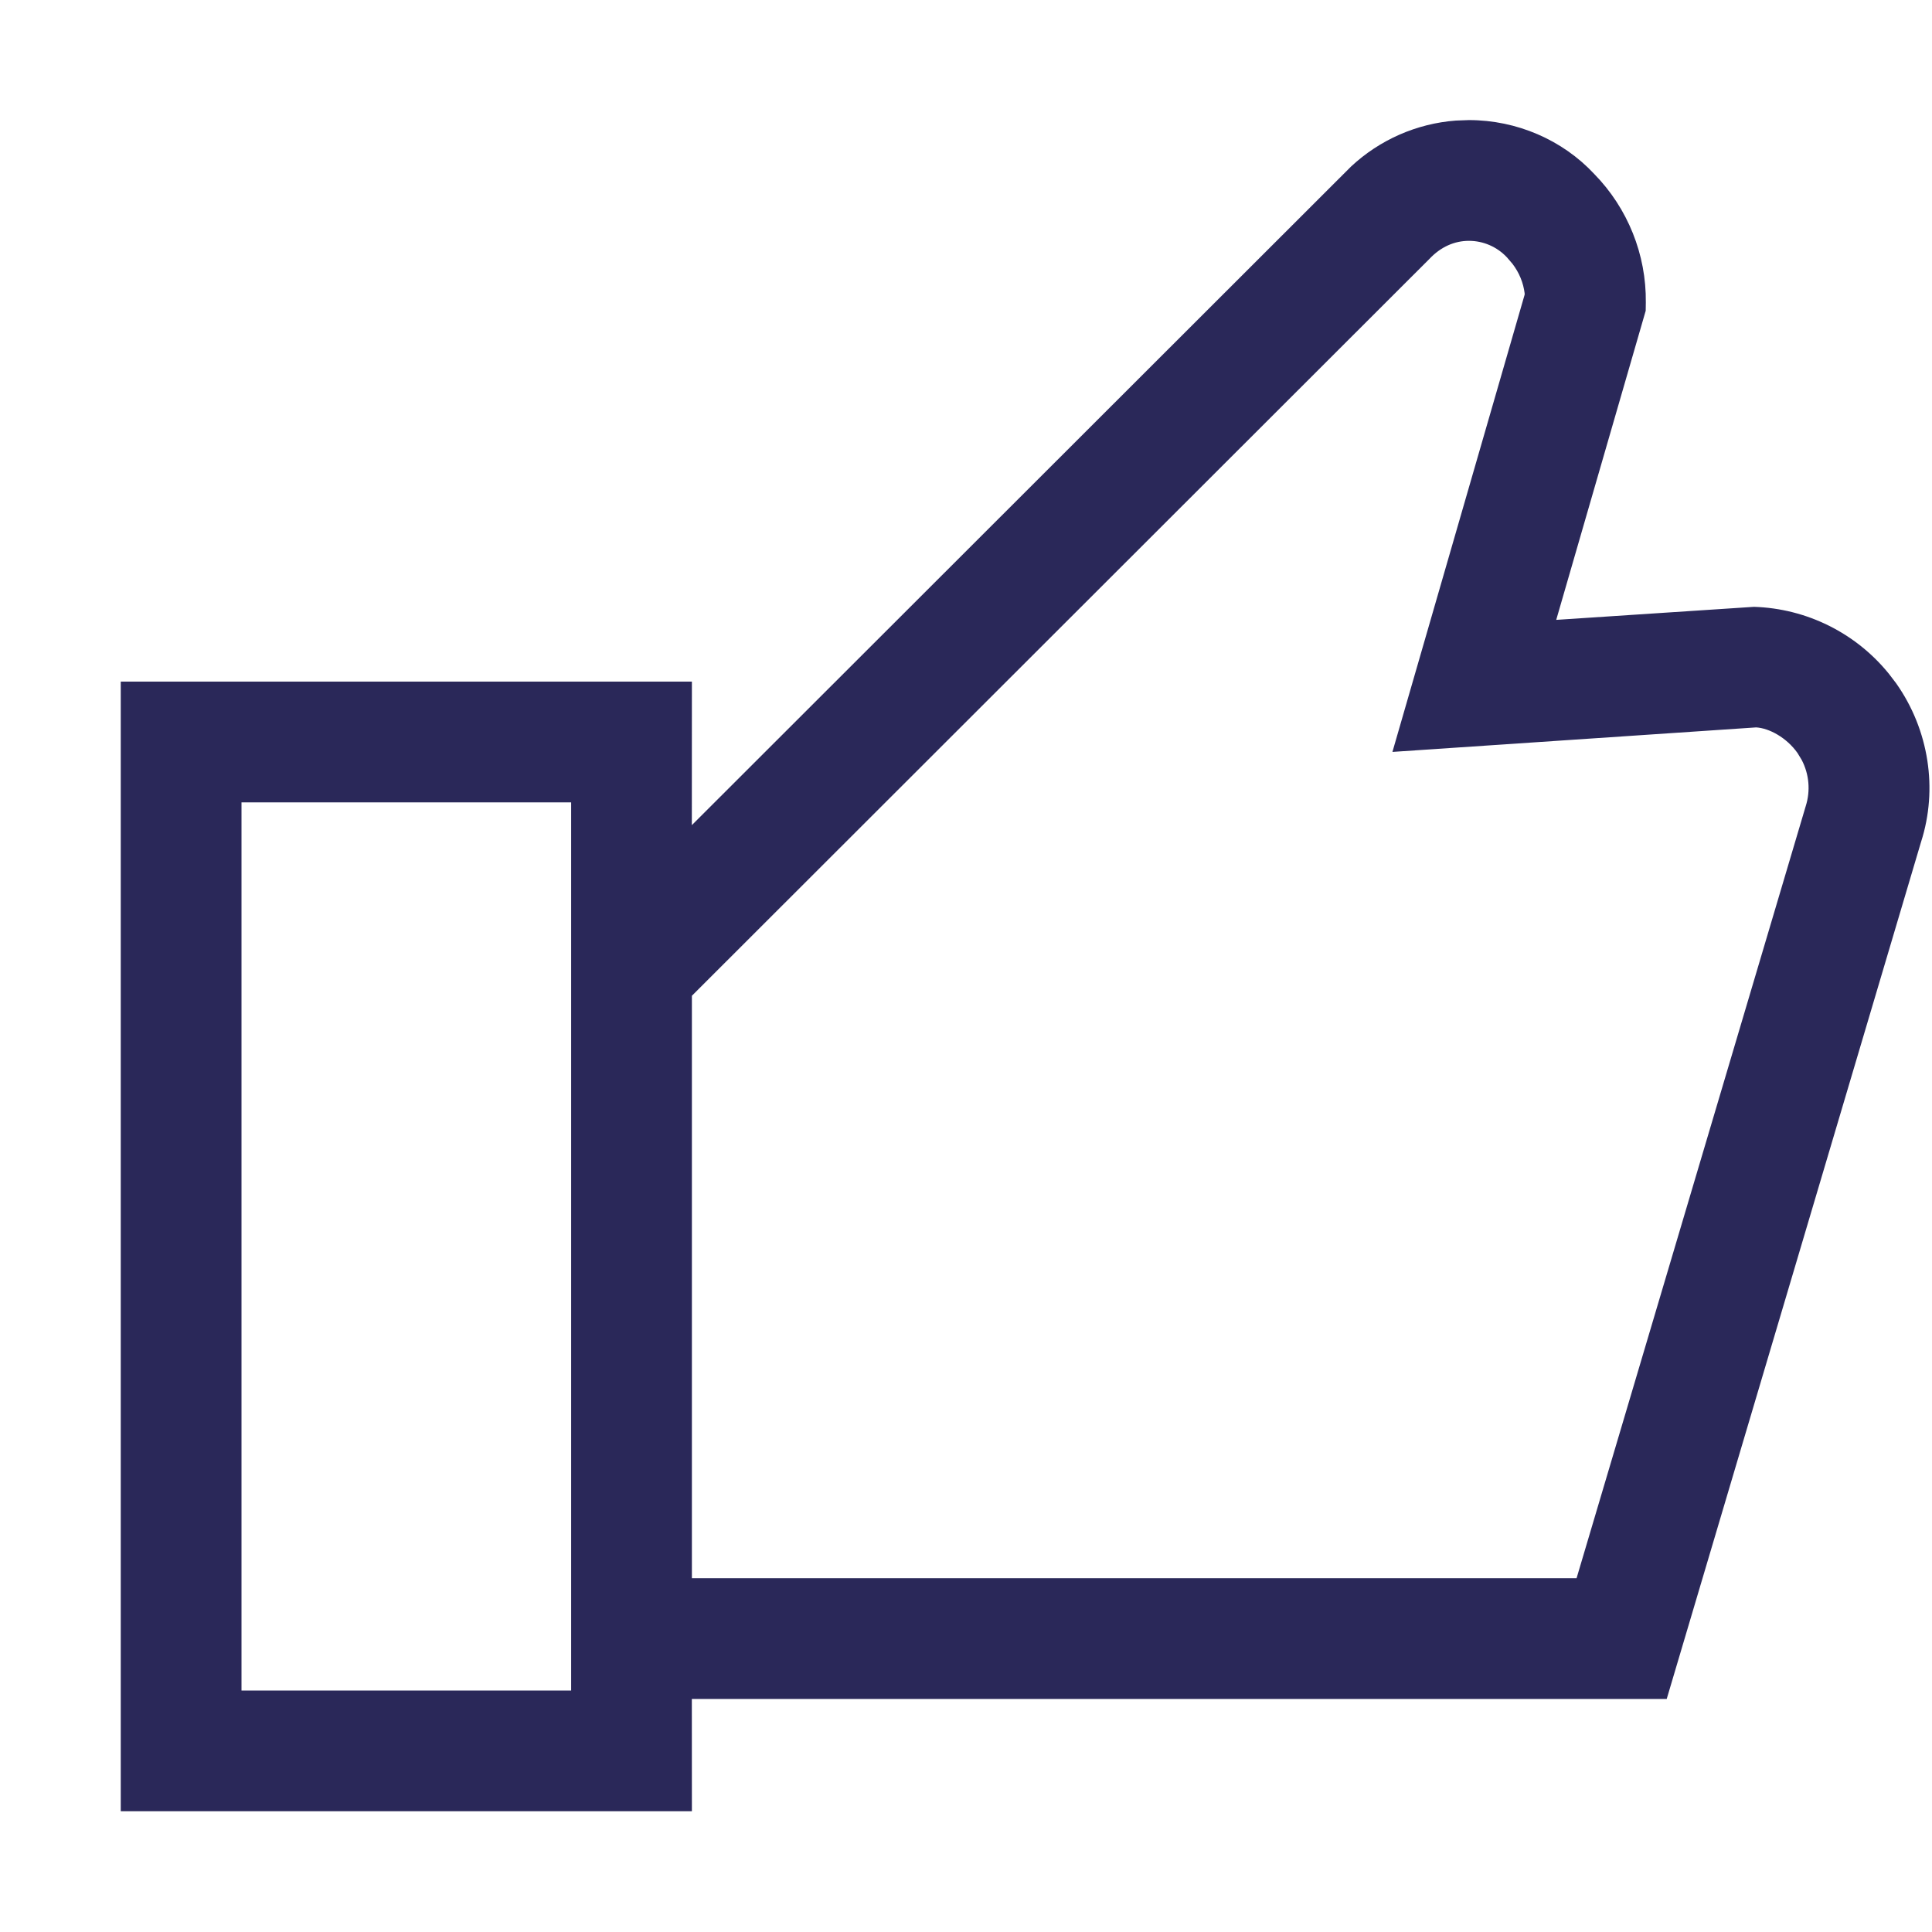
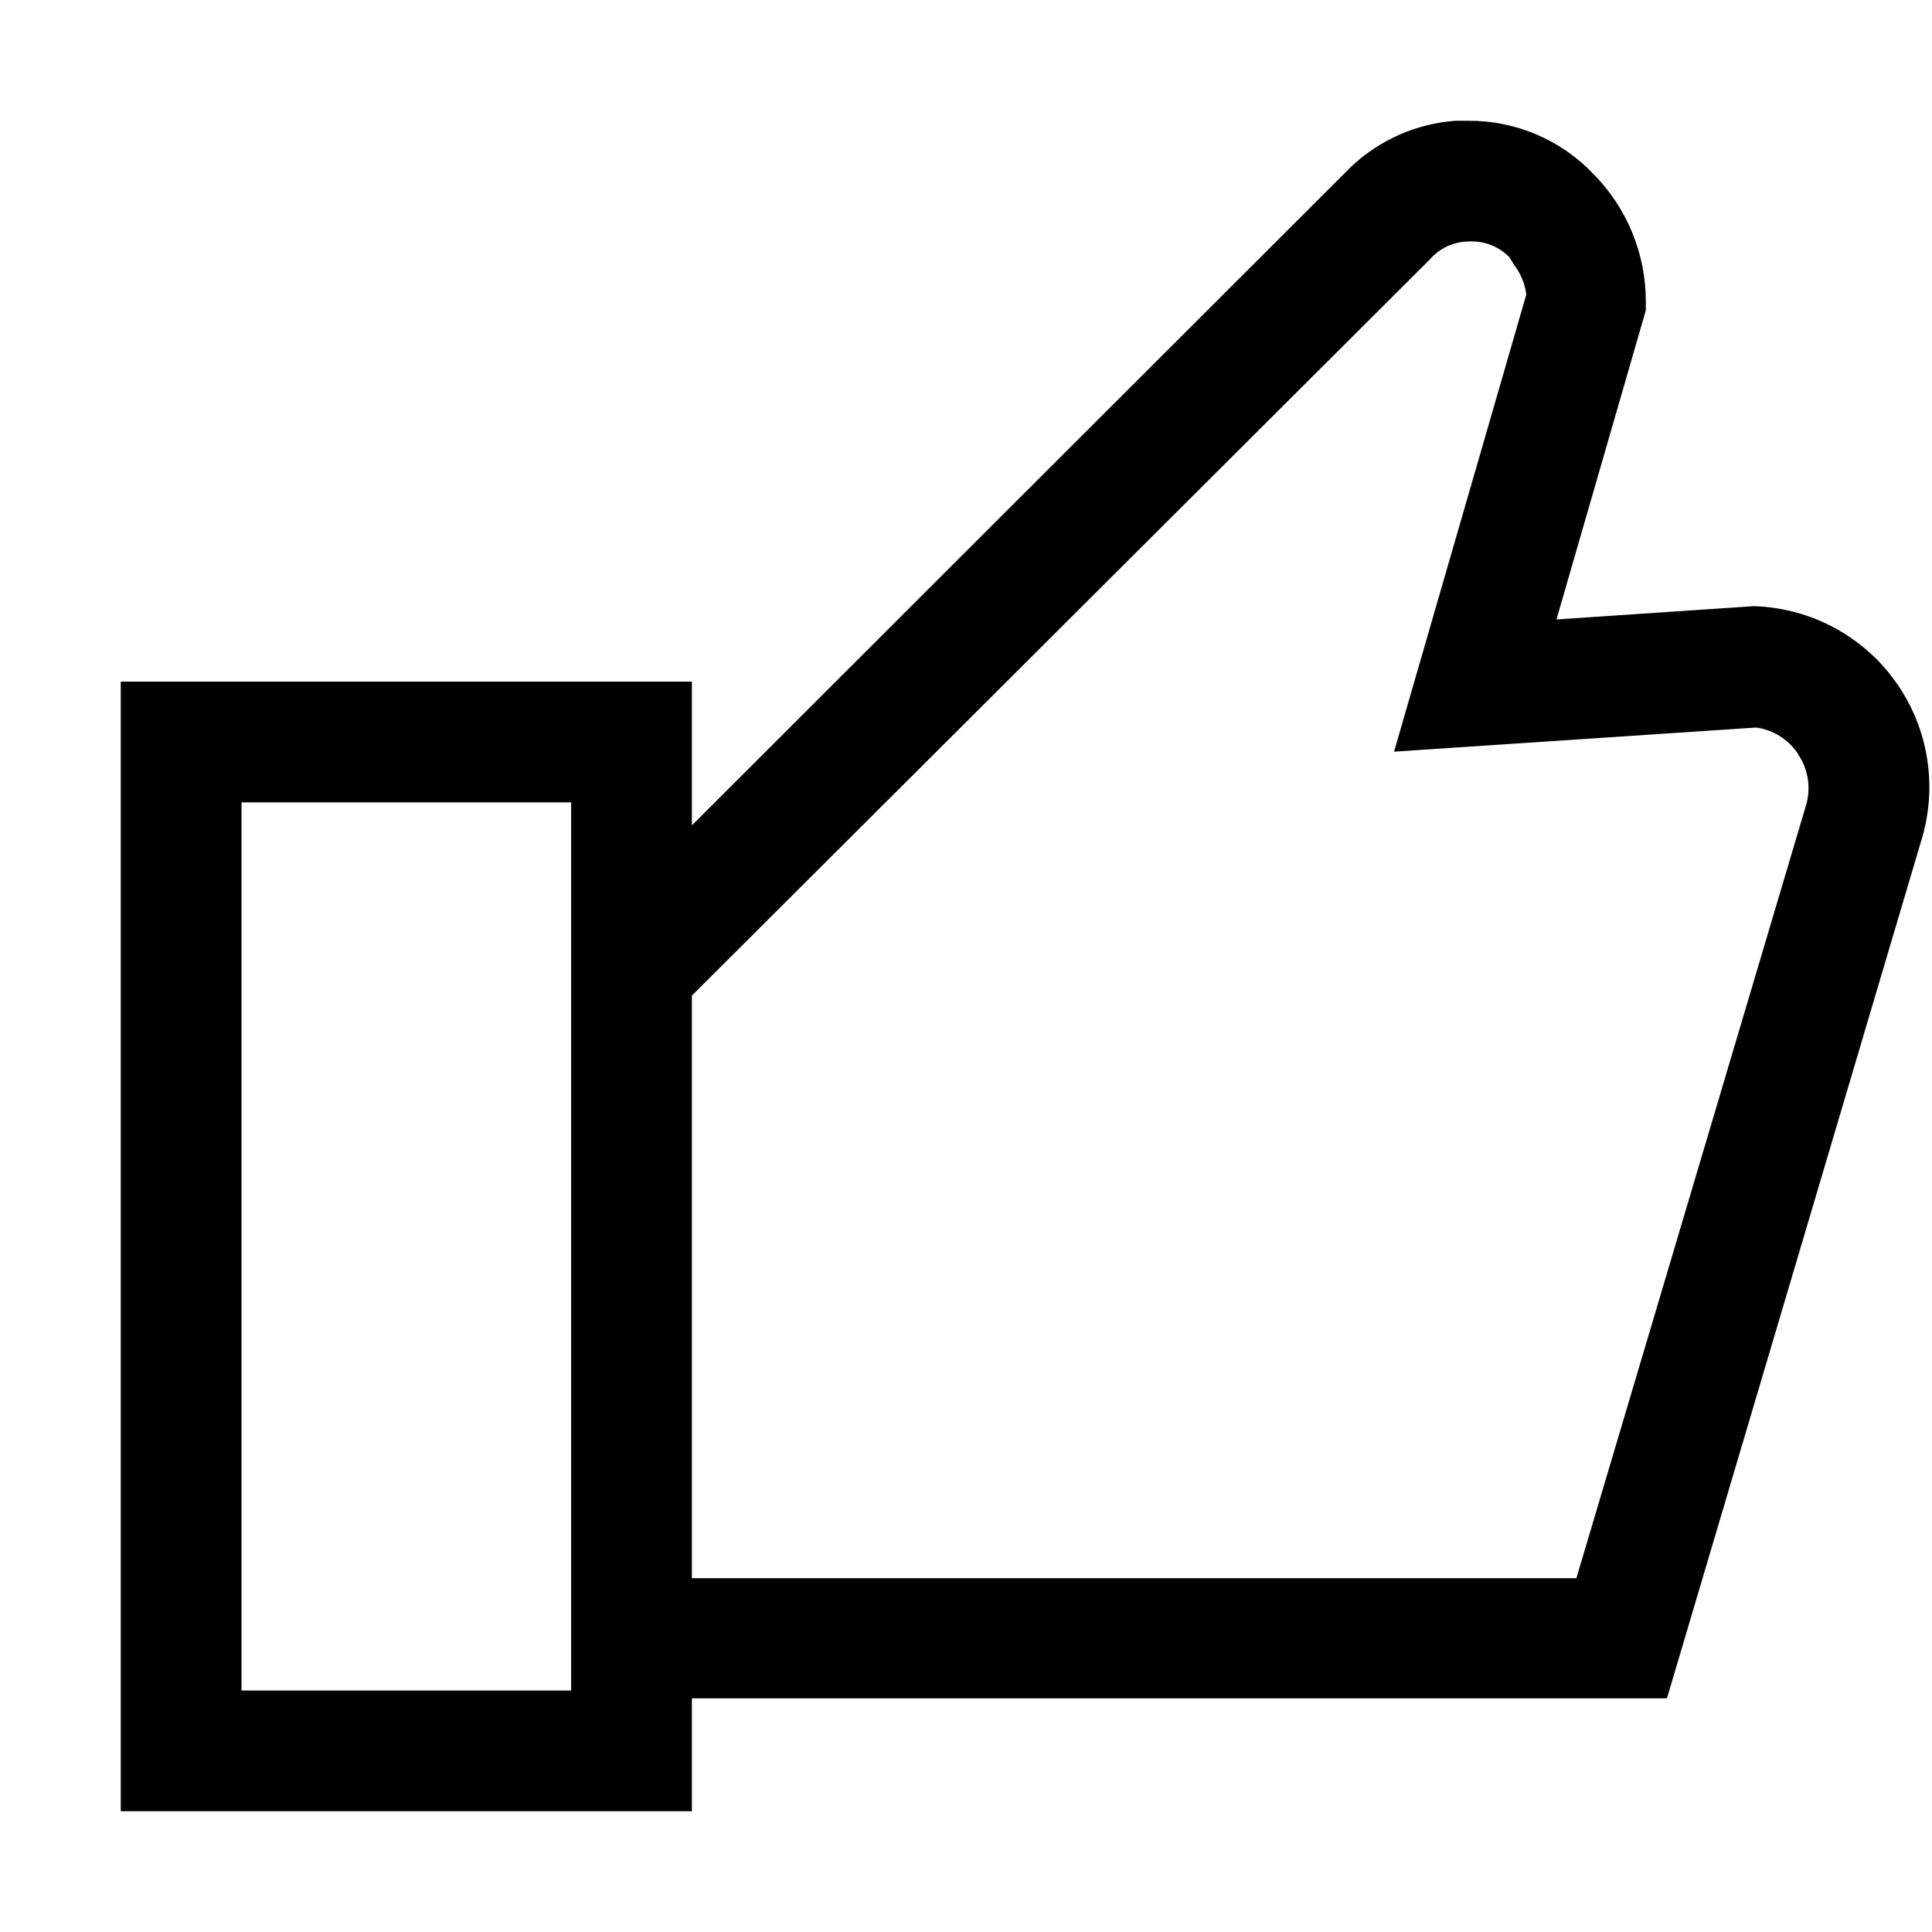
- <svg xmlns="http://www.w3.org/2000/svg" width="32px" height="32px" viewBox="0 0 32 32" version="1.1">
-   <g id="Atoms/Ikoner/Ui/Thumb-up" stroke="none" stroke-width="1" fill="none" fill-rule="evenodd">
-     <g id="Thumb-up" fill-rule="nonzero">
-       <path d="M24.33,1.989 C25.123,1.989 25.88,2.318 26.405,2.881 C26.961,3.449 27.269,4.216 27.26,5.011 L27.26,5.011 L27.258,5.147 L25.776,10.267 L29.052,10.051 C29.926,10.079 30.74,10.486 31.286,11.16 L31.286,11.16 L31.408,11.32 C31.95,12.09 32.1,13.069 31.819,13.944 L31.819,13.944 L27.606,28.14 L11.459,28.14 L11.46,30 L2,30 L2,11.29 L11.46,11.29 L11.459,13.667 L22.378,2.758 C22.853,2.315 23.465,2.046 24.113,1.997 Z M9.46,13.29 L4,13.29 L4,28 L9.46,28 L9.46,13.29 Z M24.33,3.989 C24.092,3.989 23.864,4.088 23.677,4.287 L23.677,4.287 L11.46,16.493 L11.46,26.14 L26.113,26.14 L29.908,13.354 C29.99,13.098 29.965,12.822 29.842,12.587 L29.842,12.587 L29.773,12.473 C29.592,12.216 29.301,12.06 29.087,12.048 L29.087,12.048 L23.063,12.454 L25.253,4.88 L25.253,4.858 C25.231,4.684 25.164,4.517 25.051,4.369 L25.051,4.369 L24.959,4.262 C24.796,4.088 24.568,3.989 24.33,3.989 Z" id="Combined-Shape" fill="#2A2859" />
-     </g>
+ <svg xmlns="http://www.w3.org/2000/svg" width="32" height="32" viewBox="0 0 32 32">
+   <g id="thumbs-up">
+     <path id="Combined-Shape" d="M24.33,2a2.84,2.84,0,0,1,2.07.89A3,3,0,0,1,27.26,5h0v.14l-1.48,5.12,3.27-.22a3,3,0,0,1,2.24,1.11h0l.12.16a3,3,0,0,1,.41,2.62h0l-4.21,14.2H11.46V30H2V11.29h9.46v2.38L22.38,2.76A2.82,2.82,0,0,1,24.11,2ZM9.46,13.29H4V28H9.46ZM24.33,4a.86.86,0,0,0-.65.3h0L11.46,16.49v9.65H26.11l3.8-12.79a1,1,0,0,0-.07-.76h0l-.07-.12a1,1,0,0,0-.68-.42h0l-6,.4,2.19-7.57v0a1,1,0,0,0-.2-.49h0L25,4.26A.87.87,0,0,0,24.33,4Z" />
  </g>
</svg>
